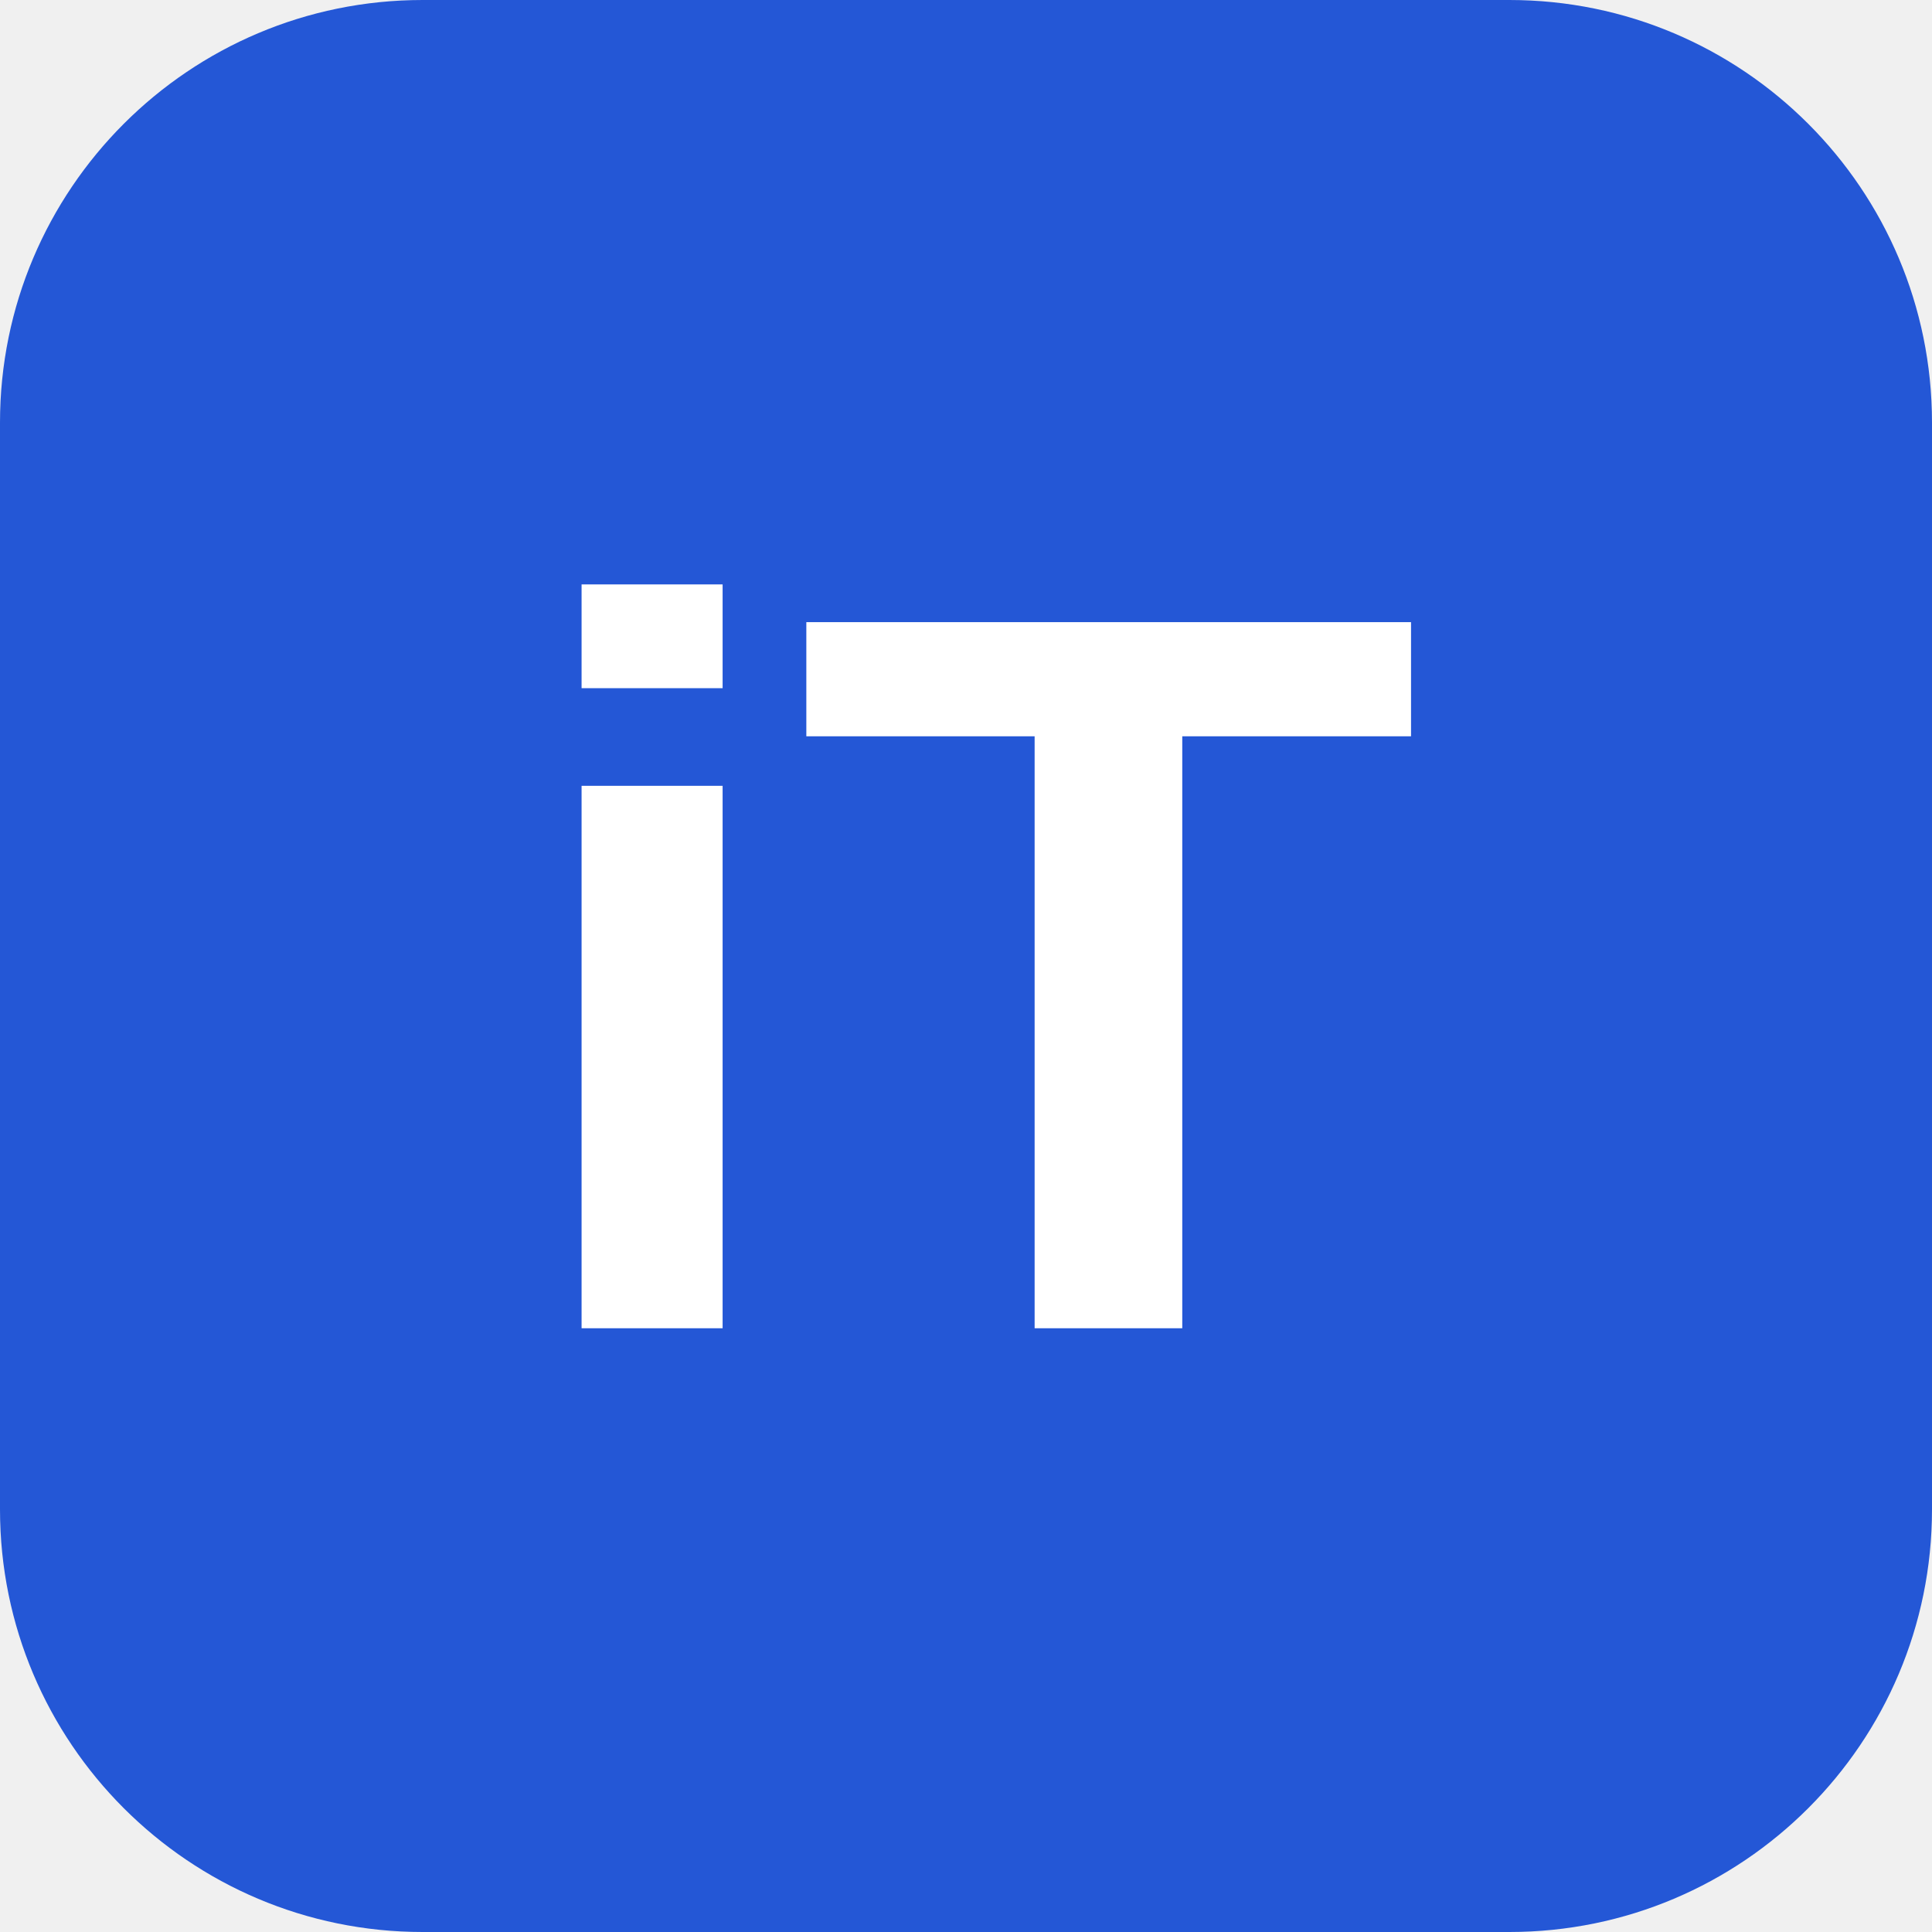
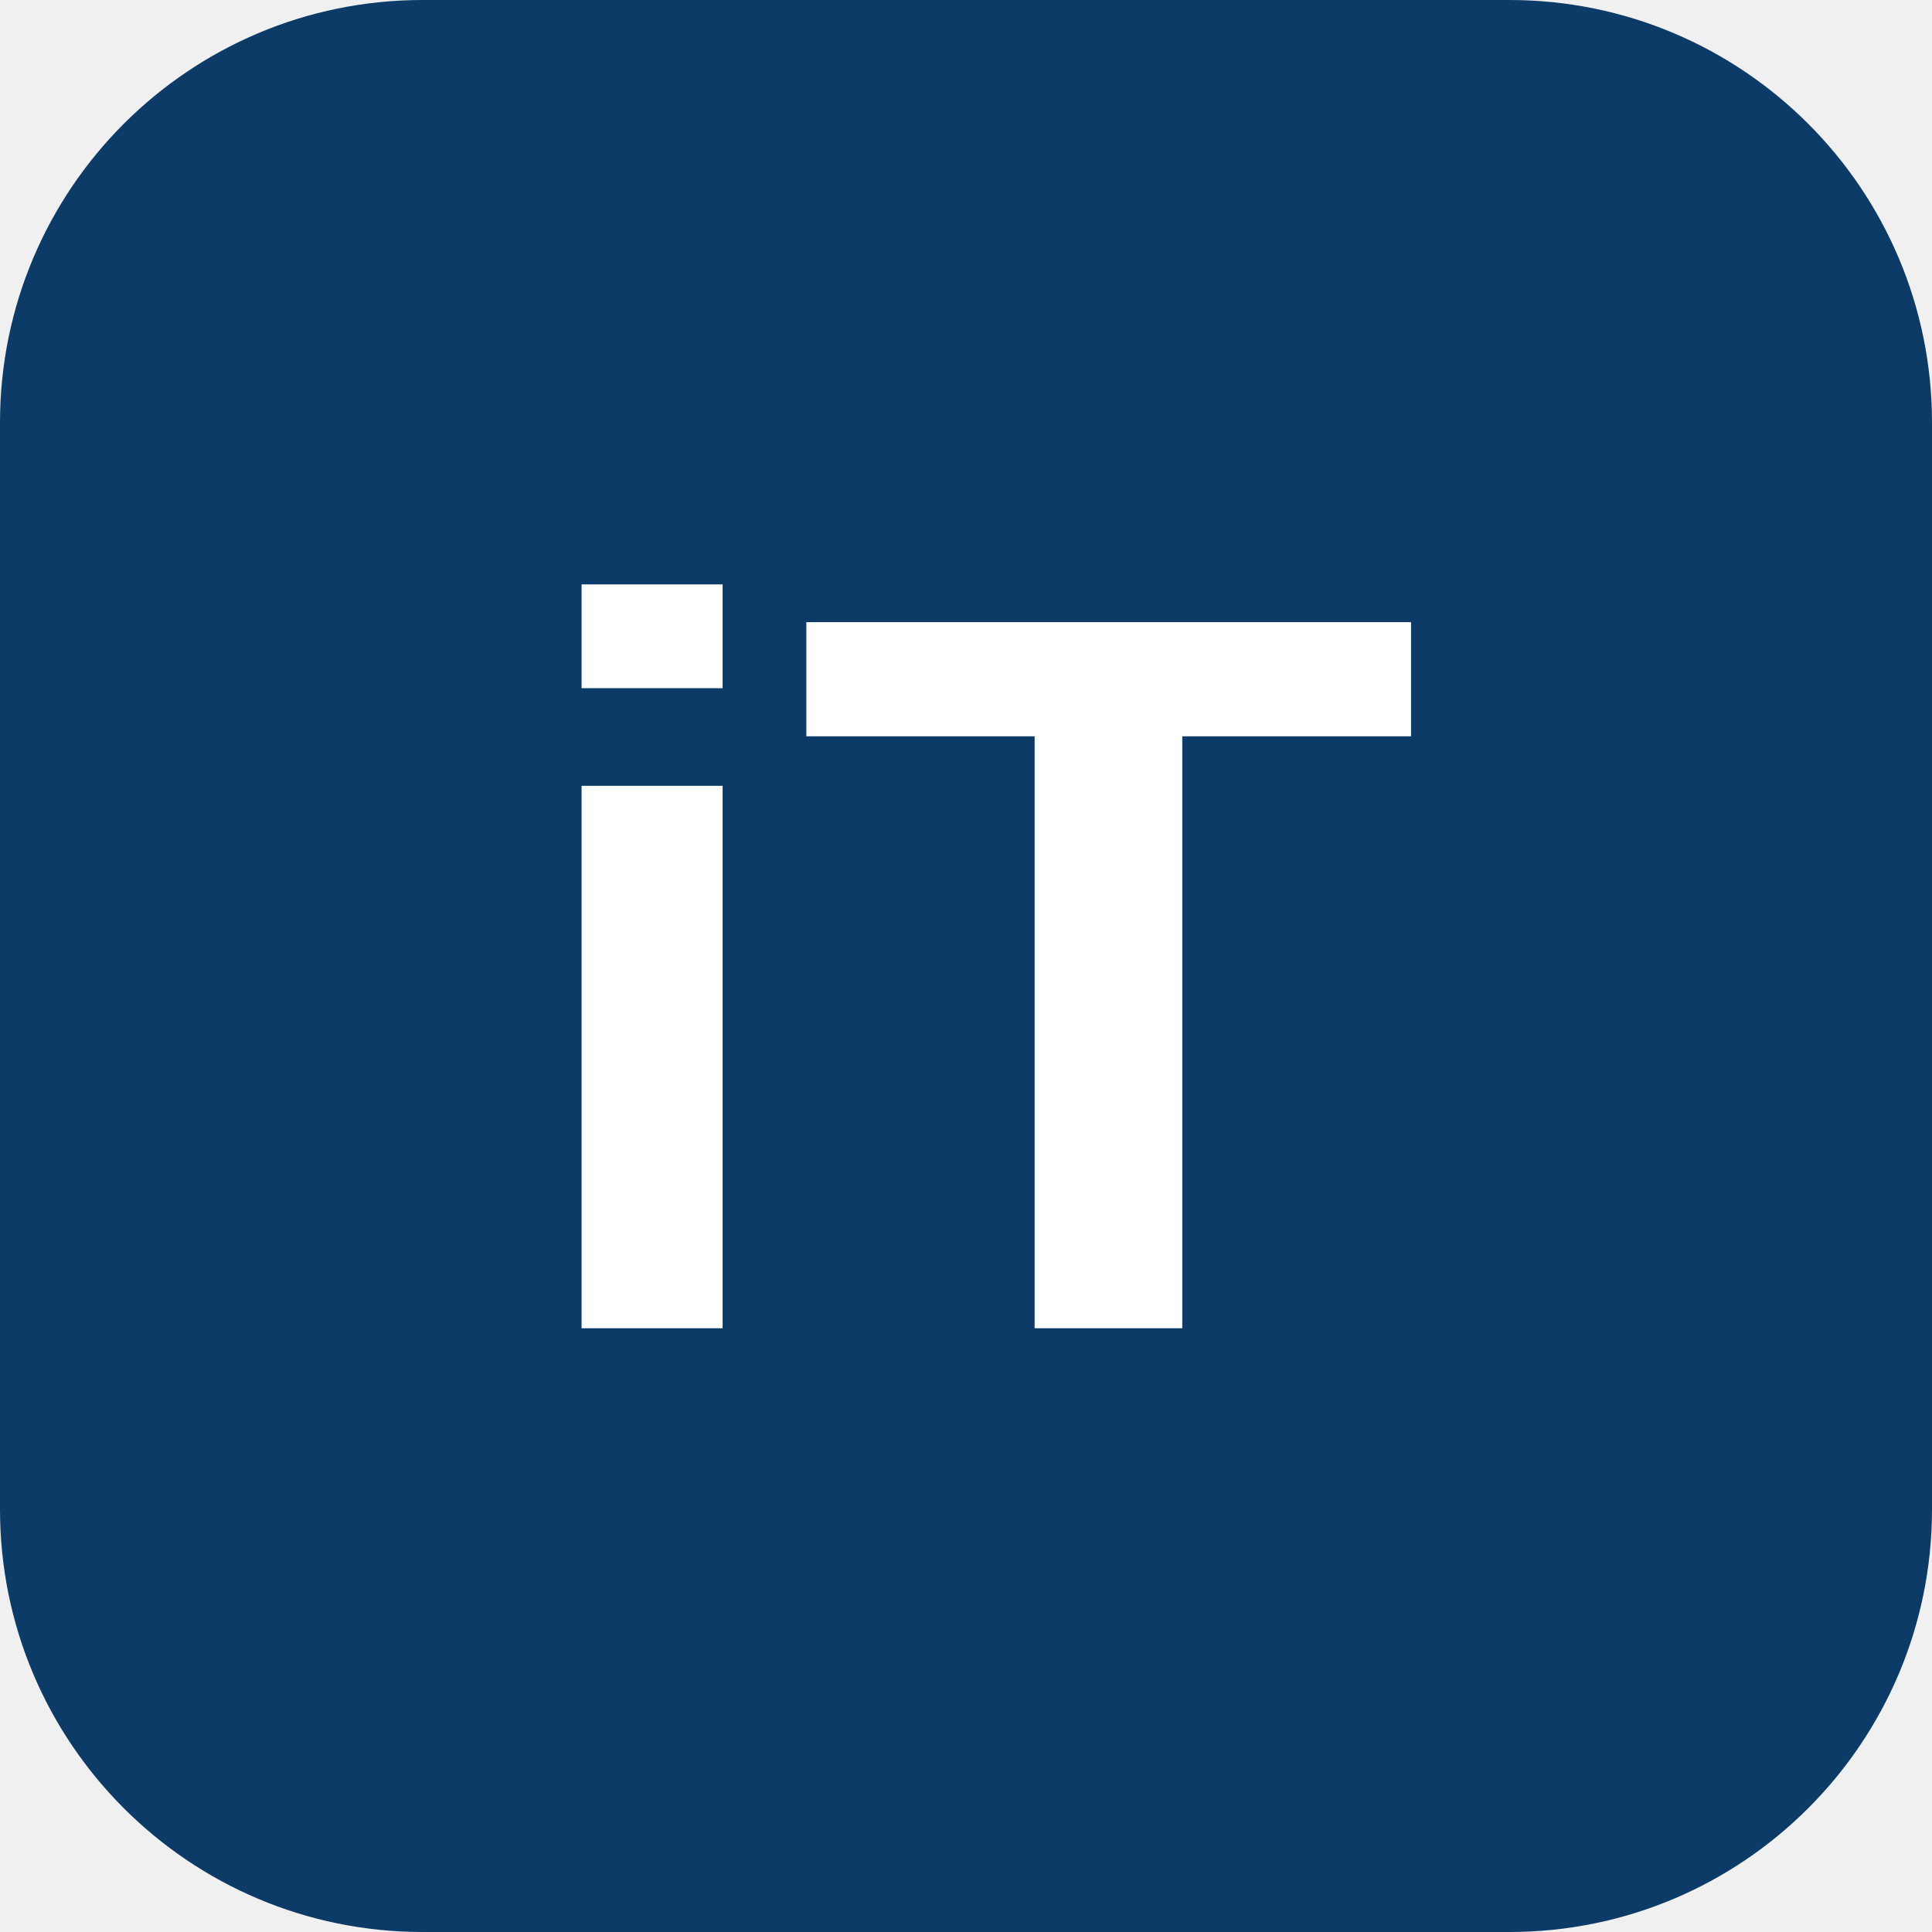
<svg xmlns="http://www.w3.org/2000/svg" viewBox="0 0 64 64" role="img" aria-label="InnovaTech">
-   <rect width="64" height="64" rx="14" fill="#2457D6" />
+   <rect width="64" height="64" rx="14" fill="#0b3b66" />
  <text x="32" y="44" text-anchor="middle" font-family="Poppins, Segoe UI, Arial, sans-serif" font-size="34" font-weight="700" fill="#ffffff">iT</text>
</svg>
